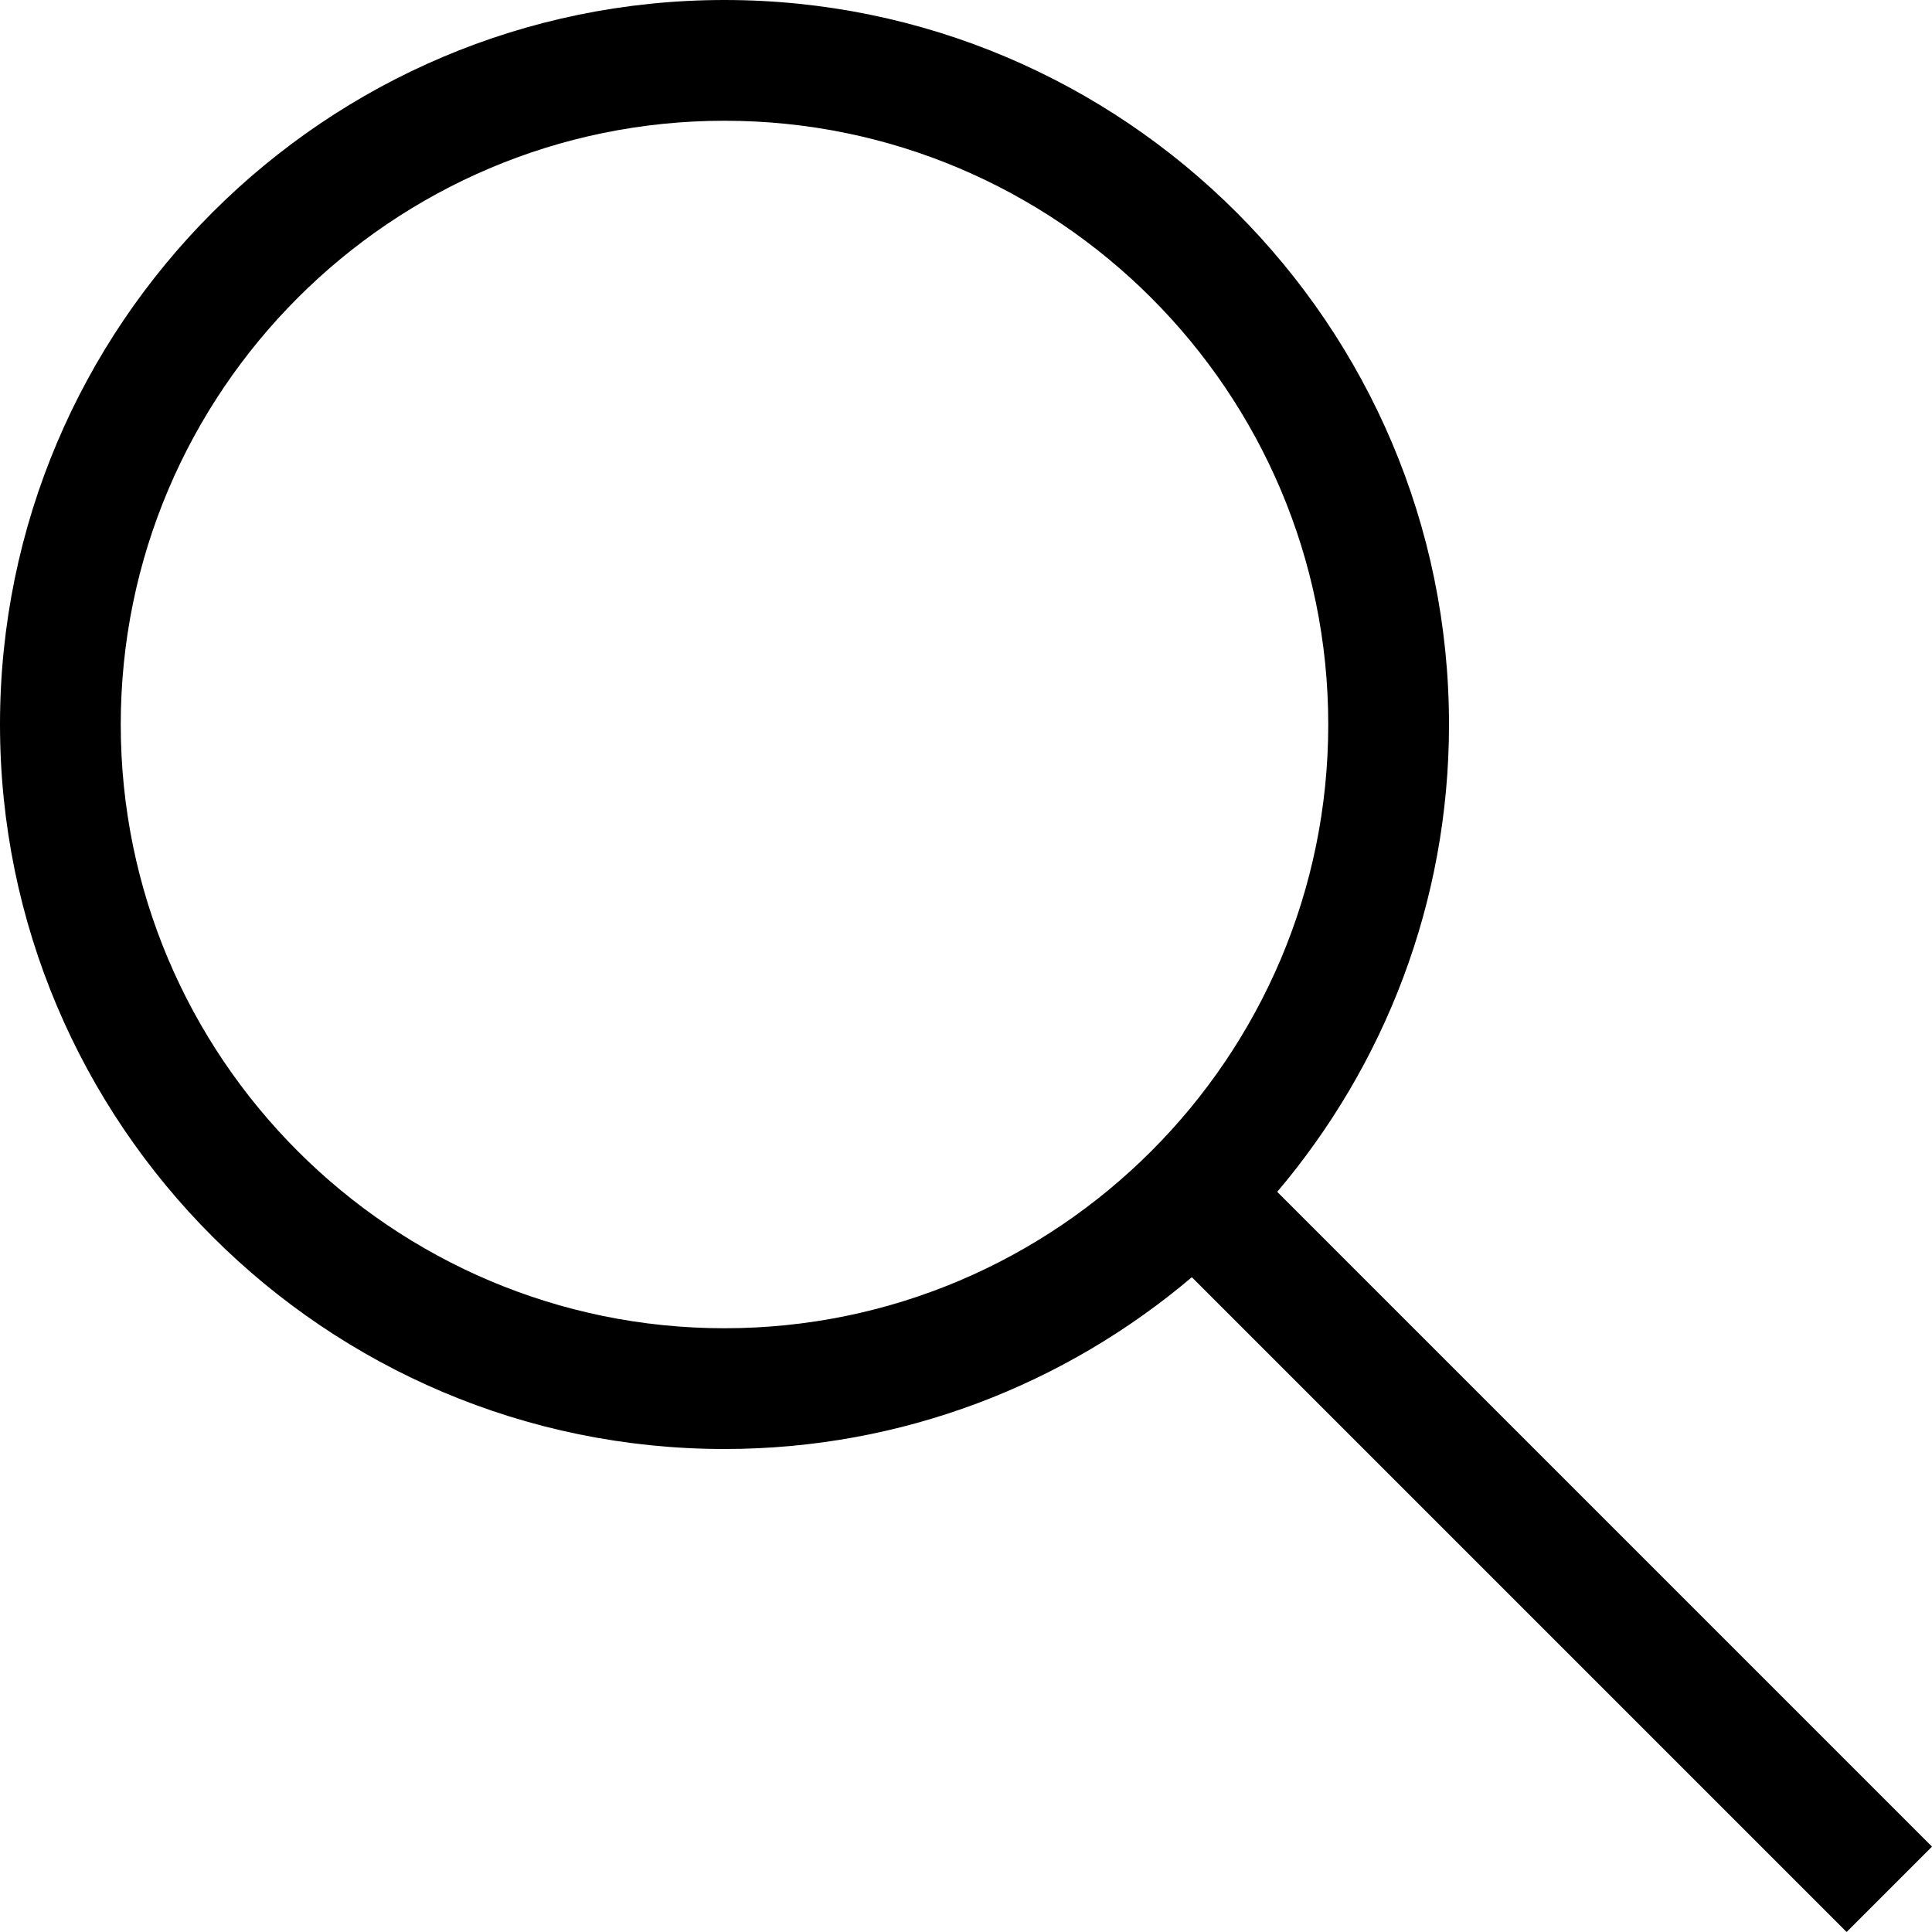
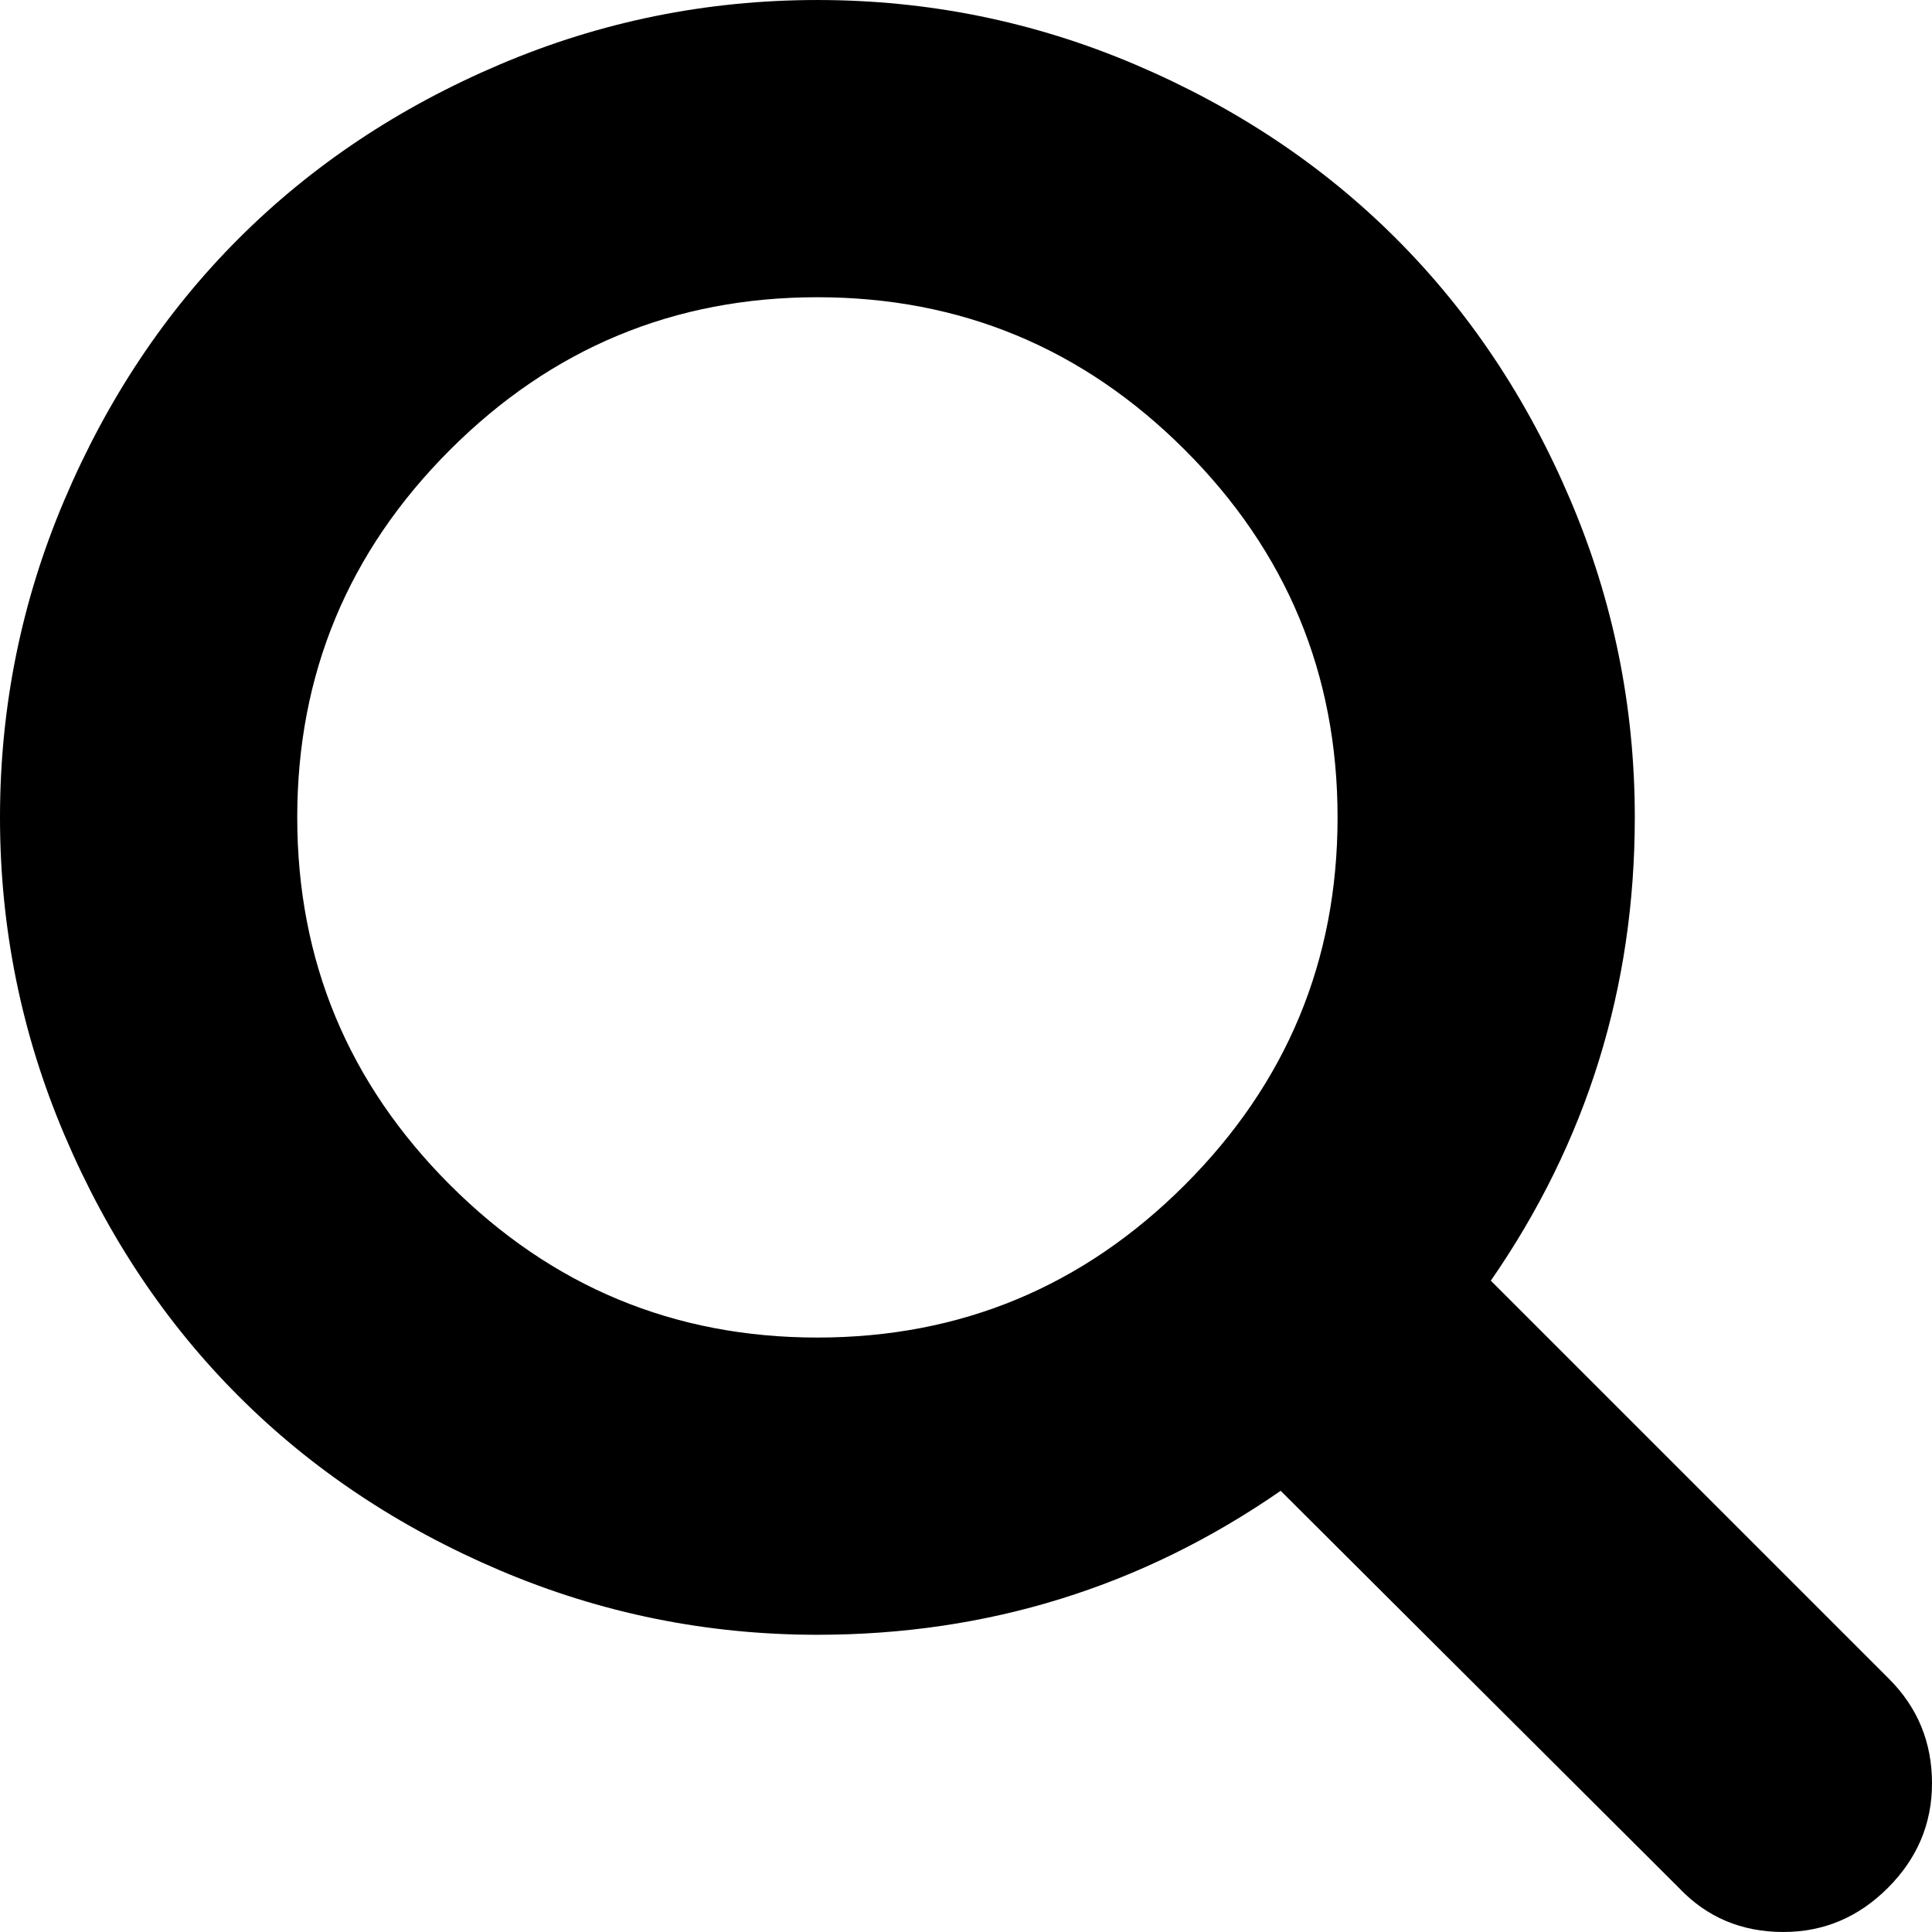
- <svg xmlns="http://www.w3.org/2000/svg" id="Capa_1" enable-background="new 0 0 551.13 551.13" height="512" viewBox="0 0 551.13 551.13" width="512">
-   <path d="m551.13 526.776-186.785-186.785c30.506-36.023 49.003-82.523 49.003-133.317 0-113.967-92.708-206.674-206.674-206.674s-206.674 92.707-206.674 206.674 92.707 206.674 206.674 206.674c50.794 0 97.294-18.497 133.317-49.003l186.785 186.785s24.354-24.354 24.354-24.354zm-344.456-147.874c-94.961 0-172.228-77.267-172.228-172.228s77.267-172.228 172.228-172.228 172.228 77.267 172.228 172.228-77.267 172.228-172.228 172.228z" />
+ <svg xmlns="http://www.w3.org/2000/svg" version="1.1" id="Capa_1" x="0px" y="0px" width="475.084px" height="475.084px" viewBox="0 0 475.084 475.084" style="enable-background:new 0 0 475.084 475.084;" xml:space="preserve">
+   <g>
+     <path d="M464.524,412.846l-97.929-97.925c23.6-34.068,35.406-72.047,35.406-113.917c0-27.218-5.284-53.249-15.852-78.087   c-10.561-24.842-24.838-46.254-42.825-64.241c-17.987-17.987-39.396-32.264-64.233-42.826   C254.246,5.285,228.217,0.003,200.999,0.003c-27.216,0-53.247,5.282-78.085,15.847C98.072,26.412,76.66,40.689,58.673,58.676   c-17.989,17.987-32.264,39.403-42.827,64.241C5.282,147.758,0,173.786,0,201.004c0,27.216,5.282,53.238,15.846,78.083   c10.562,24.838,24.838,46.247,42.827,64.234c17.987,17.993,39.403,32.264,64.241,42.832c24.841,10.563,50.869,15.844,78.085,15.844   c41.879,0,79.852-11.807,113.922-35.405l97.929,97.641c6.852,7.231,15.406,10.849,25.693,10.849   c9.897,0,18.467-3.617,25.694-10.849c7.23-7.23,10.848-15.796,10.848-25.693C475.088,428.458,471.567,419.889,464.524,412.846z    M291.363,291.358c-25.029,25.033-55.148,37.549-90.364,37.549c-35.21,0-65.329-12.519-90.36-37.549   c-25.031-25.029-37.546-55.144-37.546-90.36c0-35.21,12.518-65.334,37.546-90.36c25.026-25.032,55.15-37.546,90.36-37.546   c35.212,0,65.331,12.519,90.364,37.546c25.033,25.026,37.548,55.15,37.548,90.36C328.911,236.214,316.392,266.329,291.363,291.358z   " />
+   </g>
+   <g>
+ </g>
+   <g>
+ </g>
+   <g>
+ </g>
+   <g>
+ </g>
+   <g>
+ </g>
+   <g>
+ </g>
+   <g>
+ </g>
+   <g>
+ </g>
+   <g>
+ </g>
+   <g>
+ </g>
+   <g>
+ </g>
+   <g>
+ </g>
+   <g>
+ </g>
+   <g>
+ </g>
+   <g>
+ </g>
</svg>
